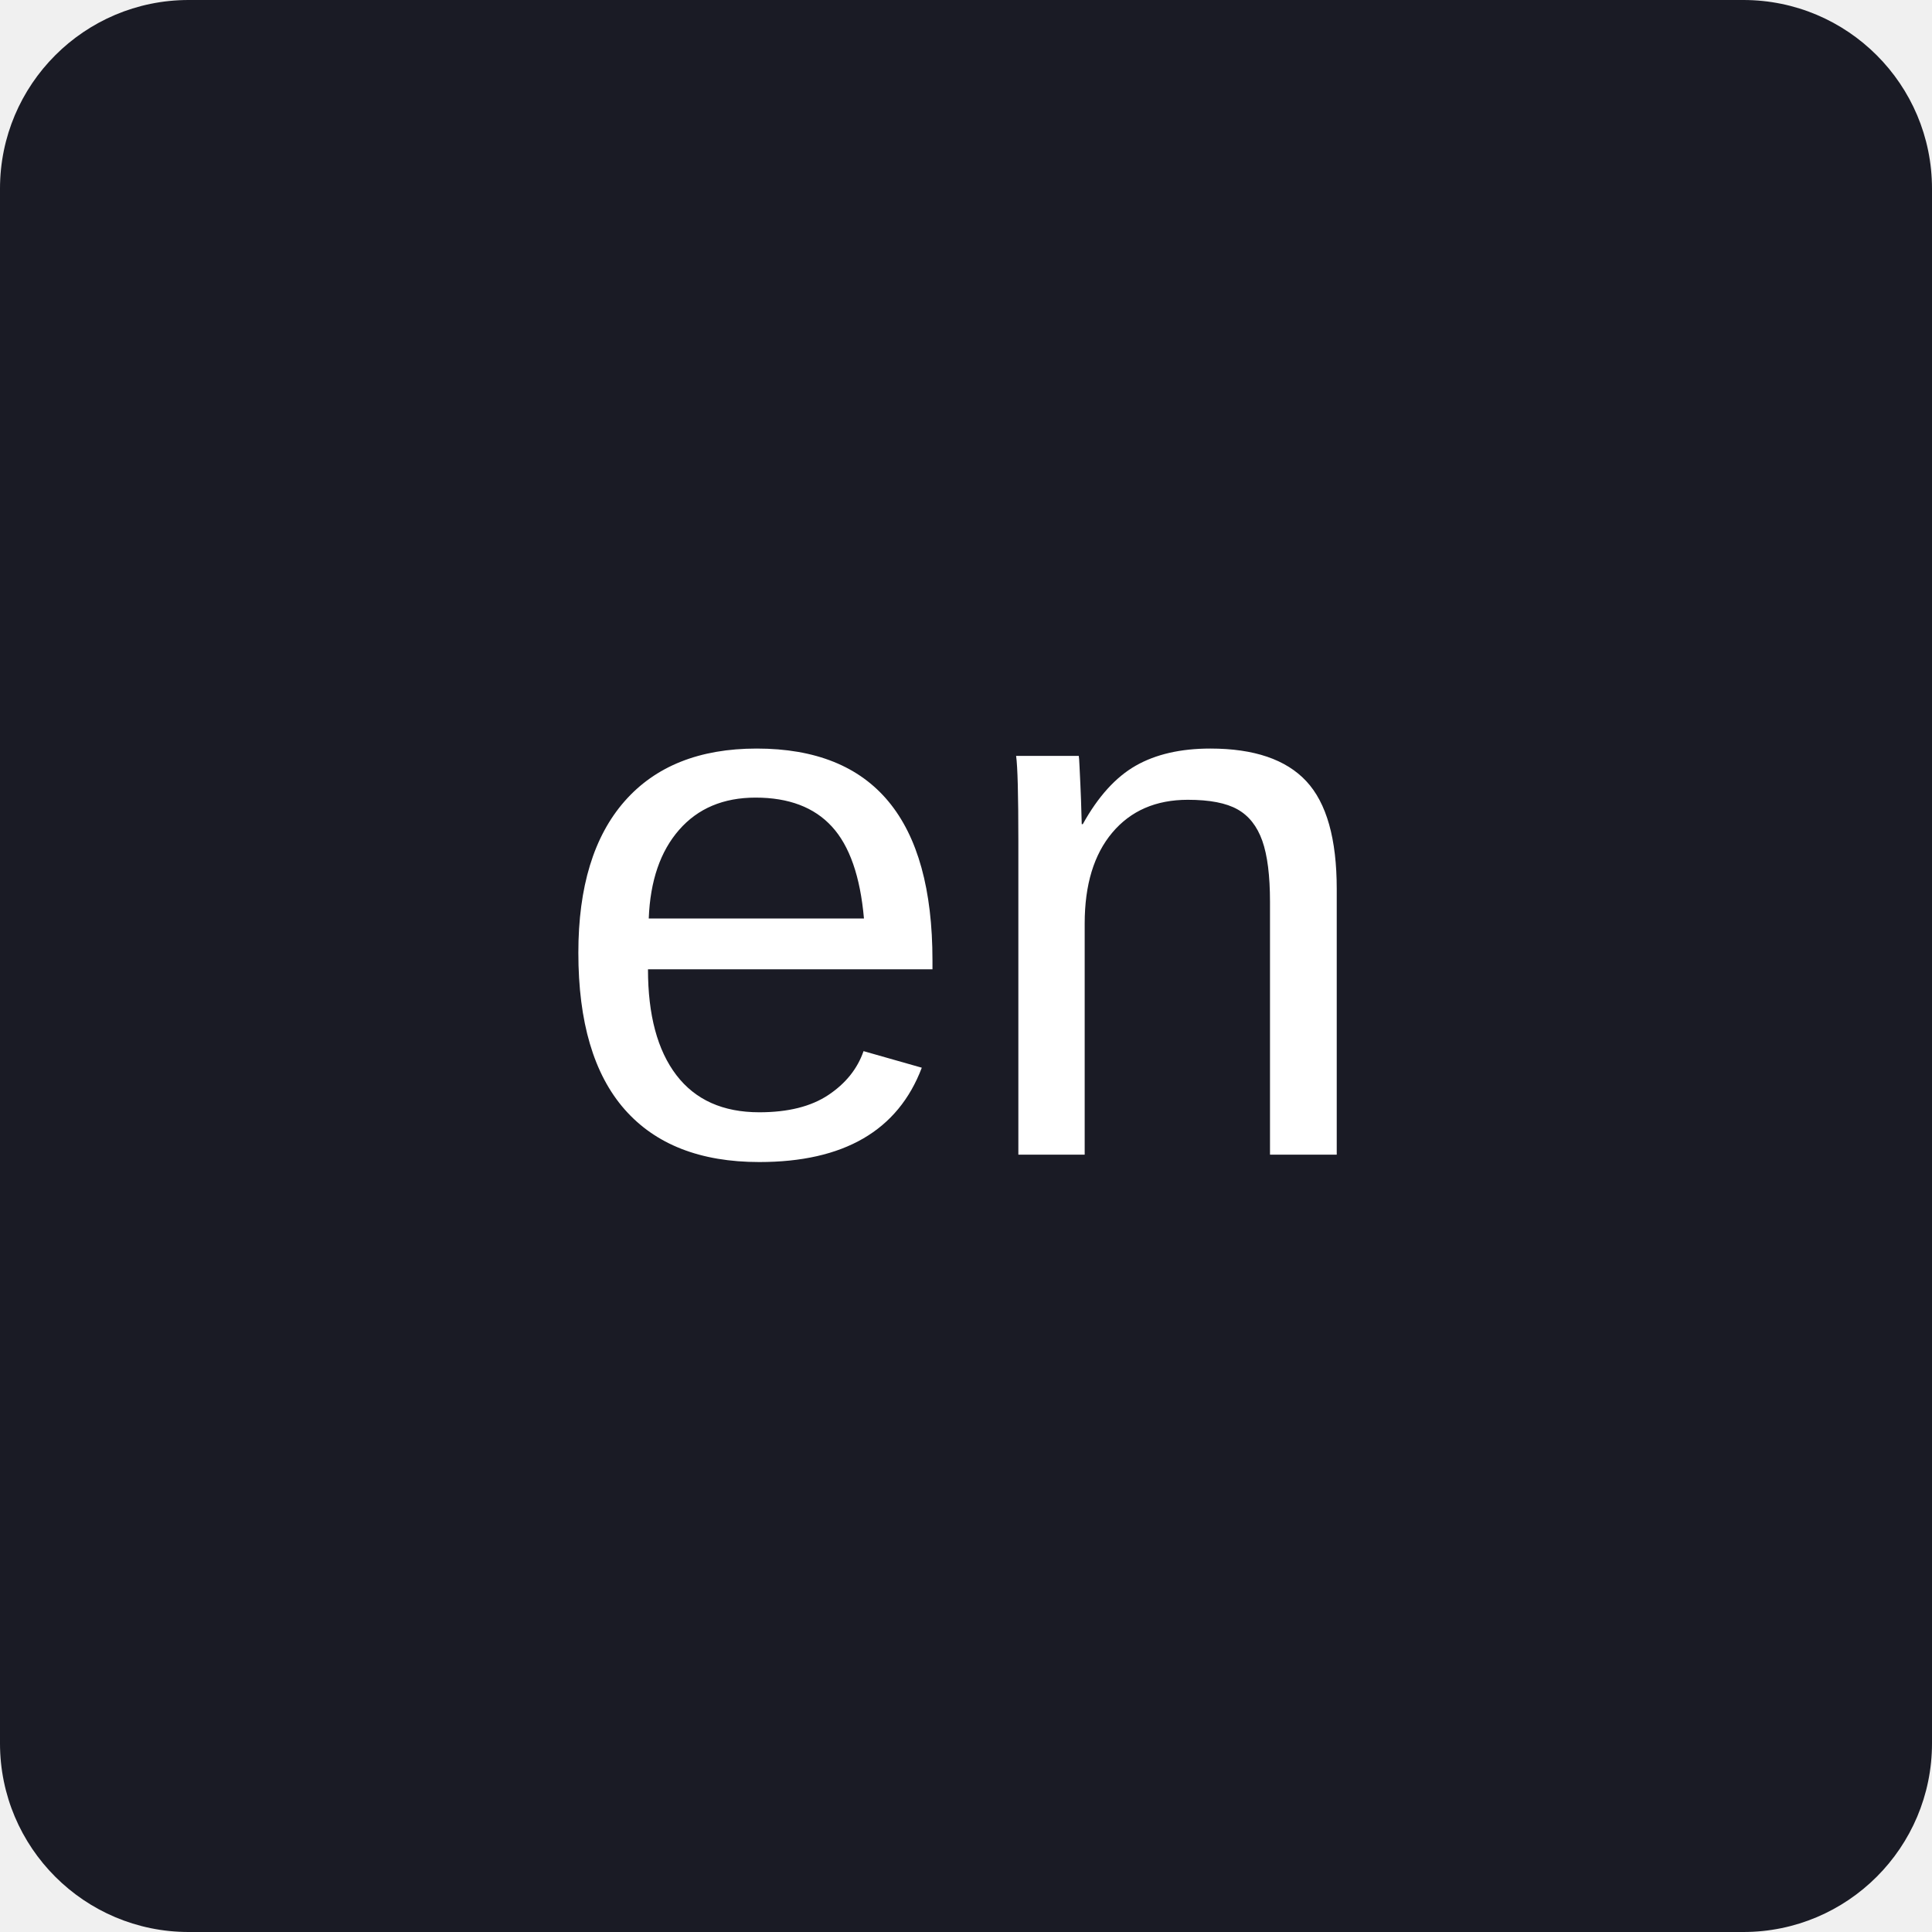
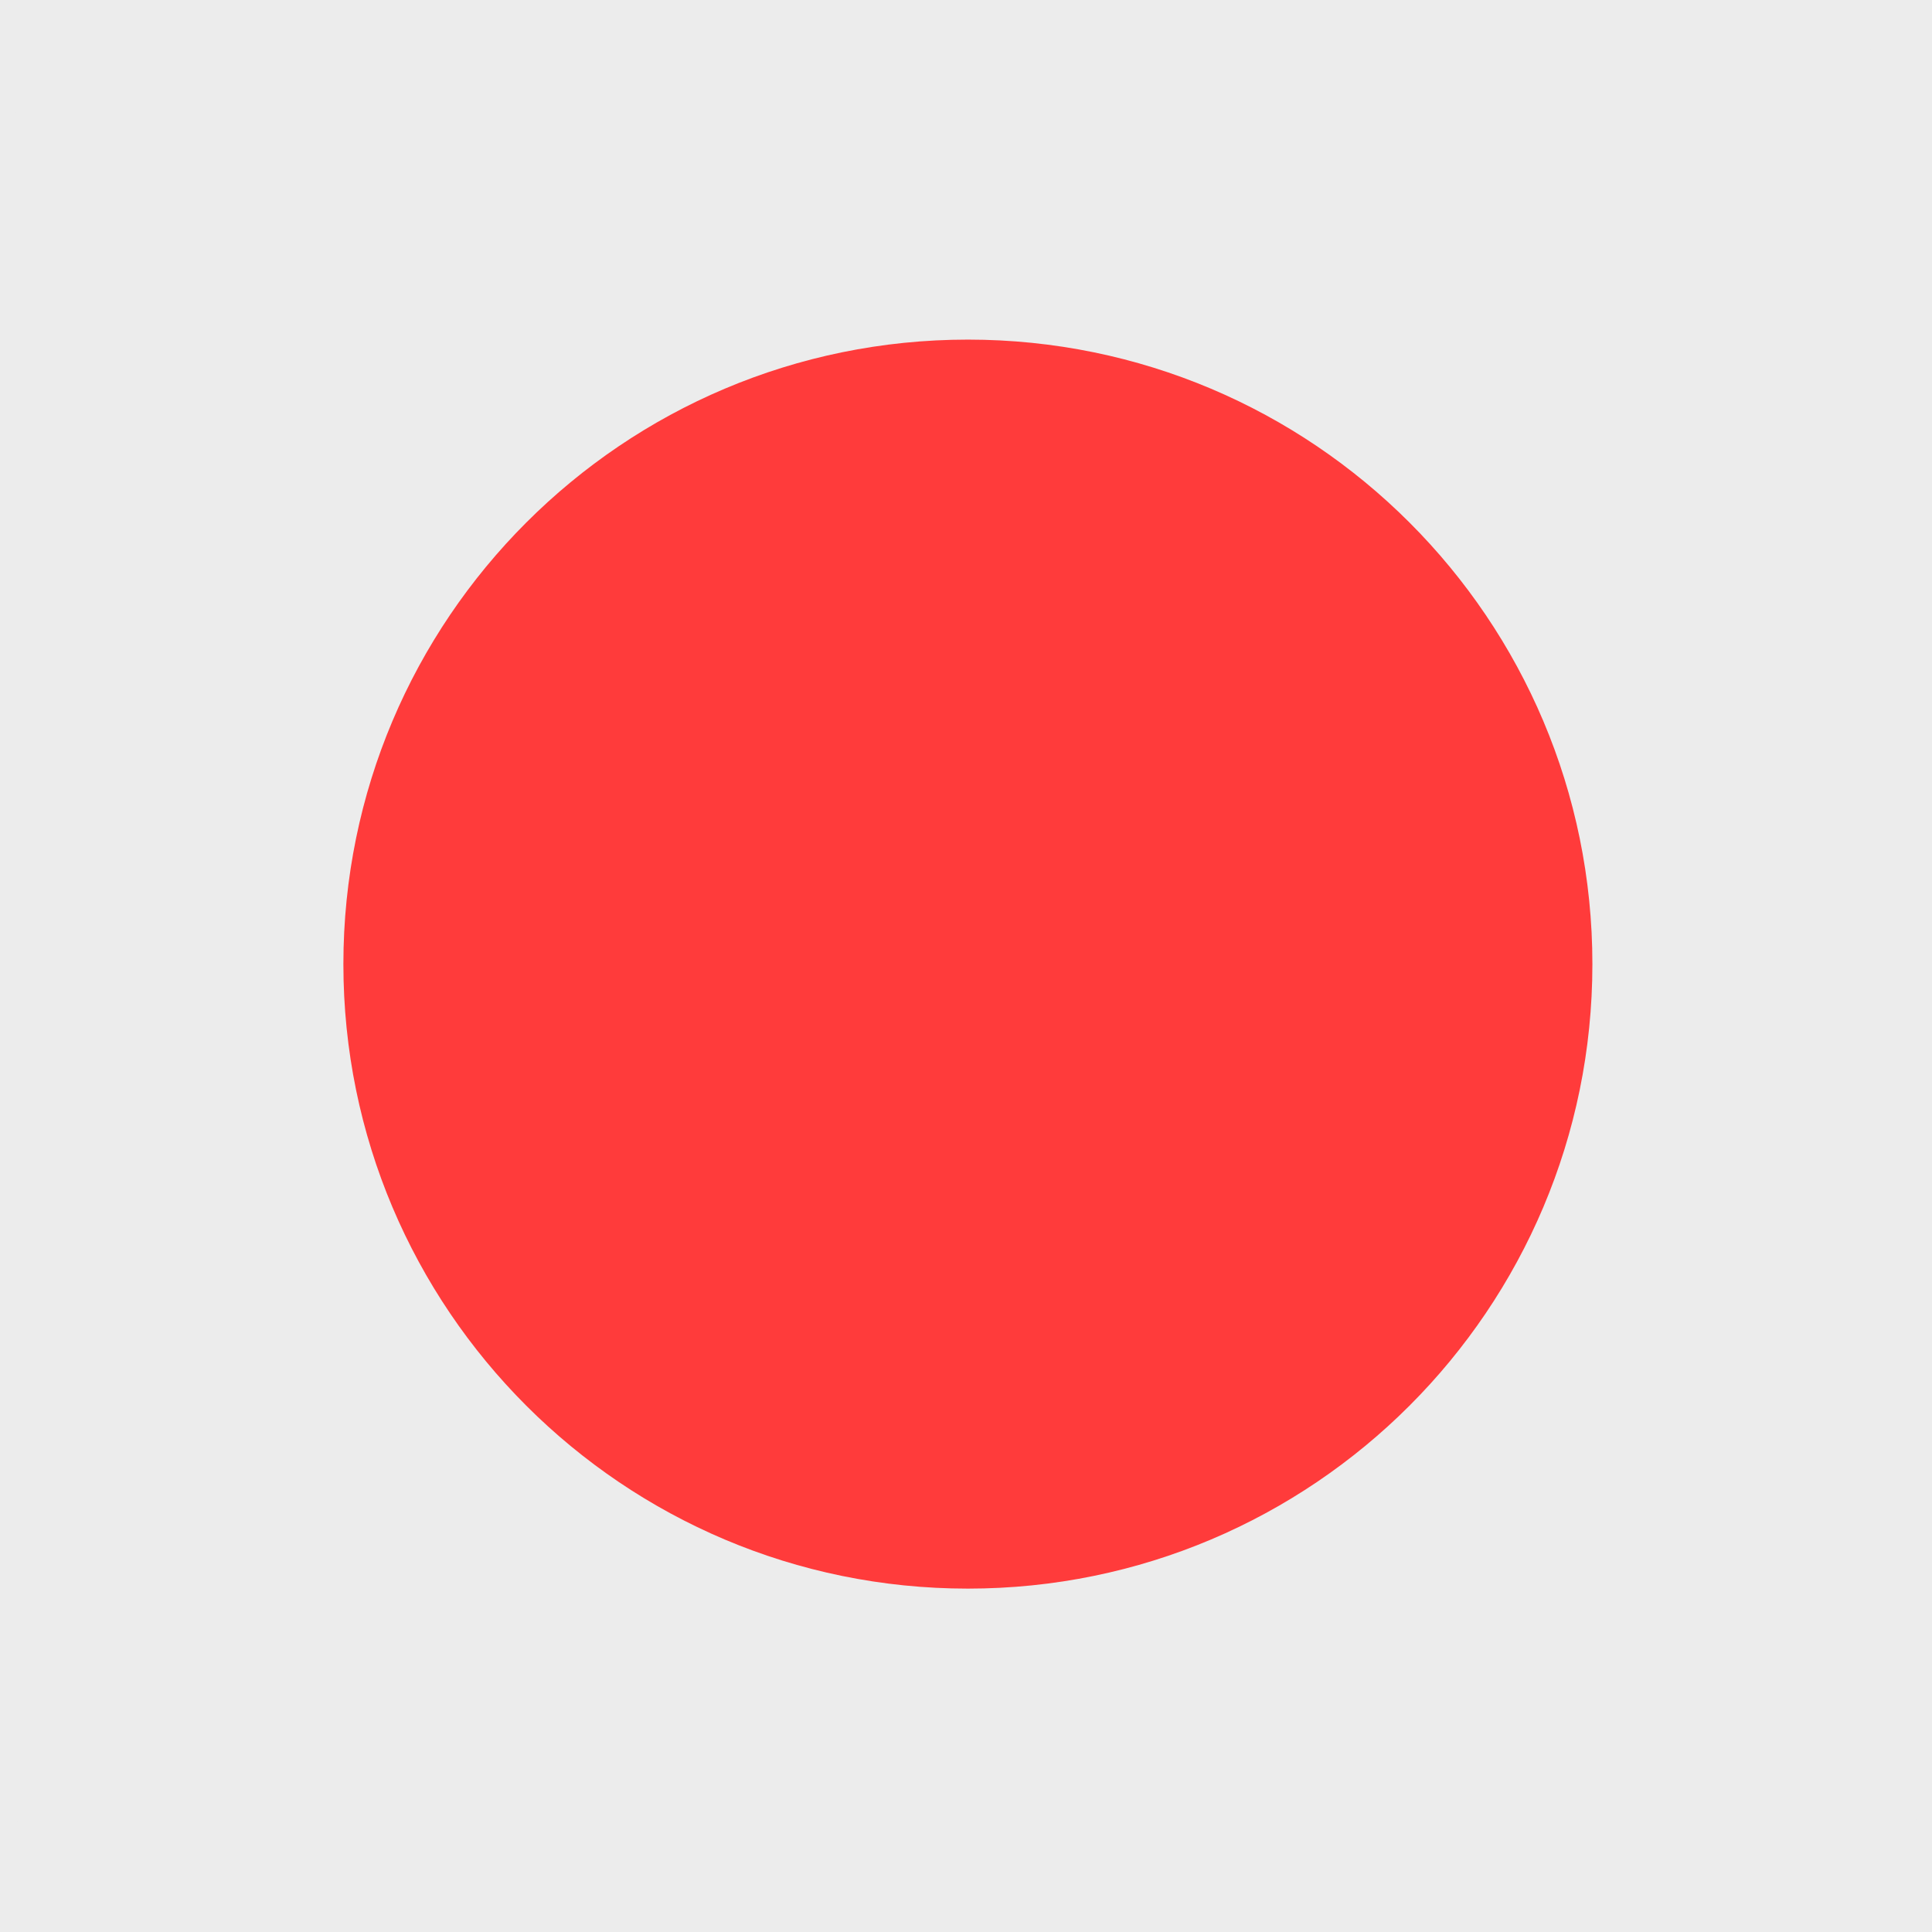
- <svg xmlns="http://www.w3.org/2000/svg" width="512" height="512" viewBox="0 0 512 512">
-   <rect x="0" y="0" width="512" height="512" rx="50" fill="#1A1B25" />
-   <text x="256" y="306" fill="white" font-family="Arial, sans-serif" font-size="200" text-anchor="middle">en</text>
+ <svg xmlns="http://www.w3.org/2000/svg" width="512" height="512" viewBox="0 0 512 512" fill="none">
+   <g clip-path="url(#clip0_1231_22)">
+     <rect width="512" height="512" fill="#ECECEC" />
+     <path d="M462 0H50C22.386 0 0 22.386 0 50V462C0 489.614 22.386 512 50 512H462C489.614 512 512 489.614 512 462V50C512 22.386 489.614 0 462 0Z" fill="#ECECEC" />
+     <circle cx="256.5" cy="255.5" r="165.5" fill="#FF3B3B" />
+   </g>
+   <defs>
+     <clipPath id="clip0_1231_22">
+       <rect width="512" height="512" fill="white" />
+     </clipPath>
+   </defs>
</svg>
